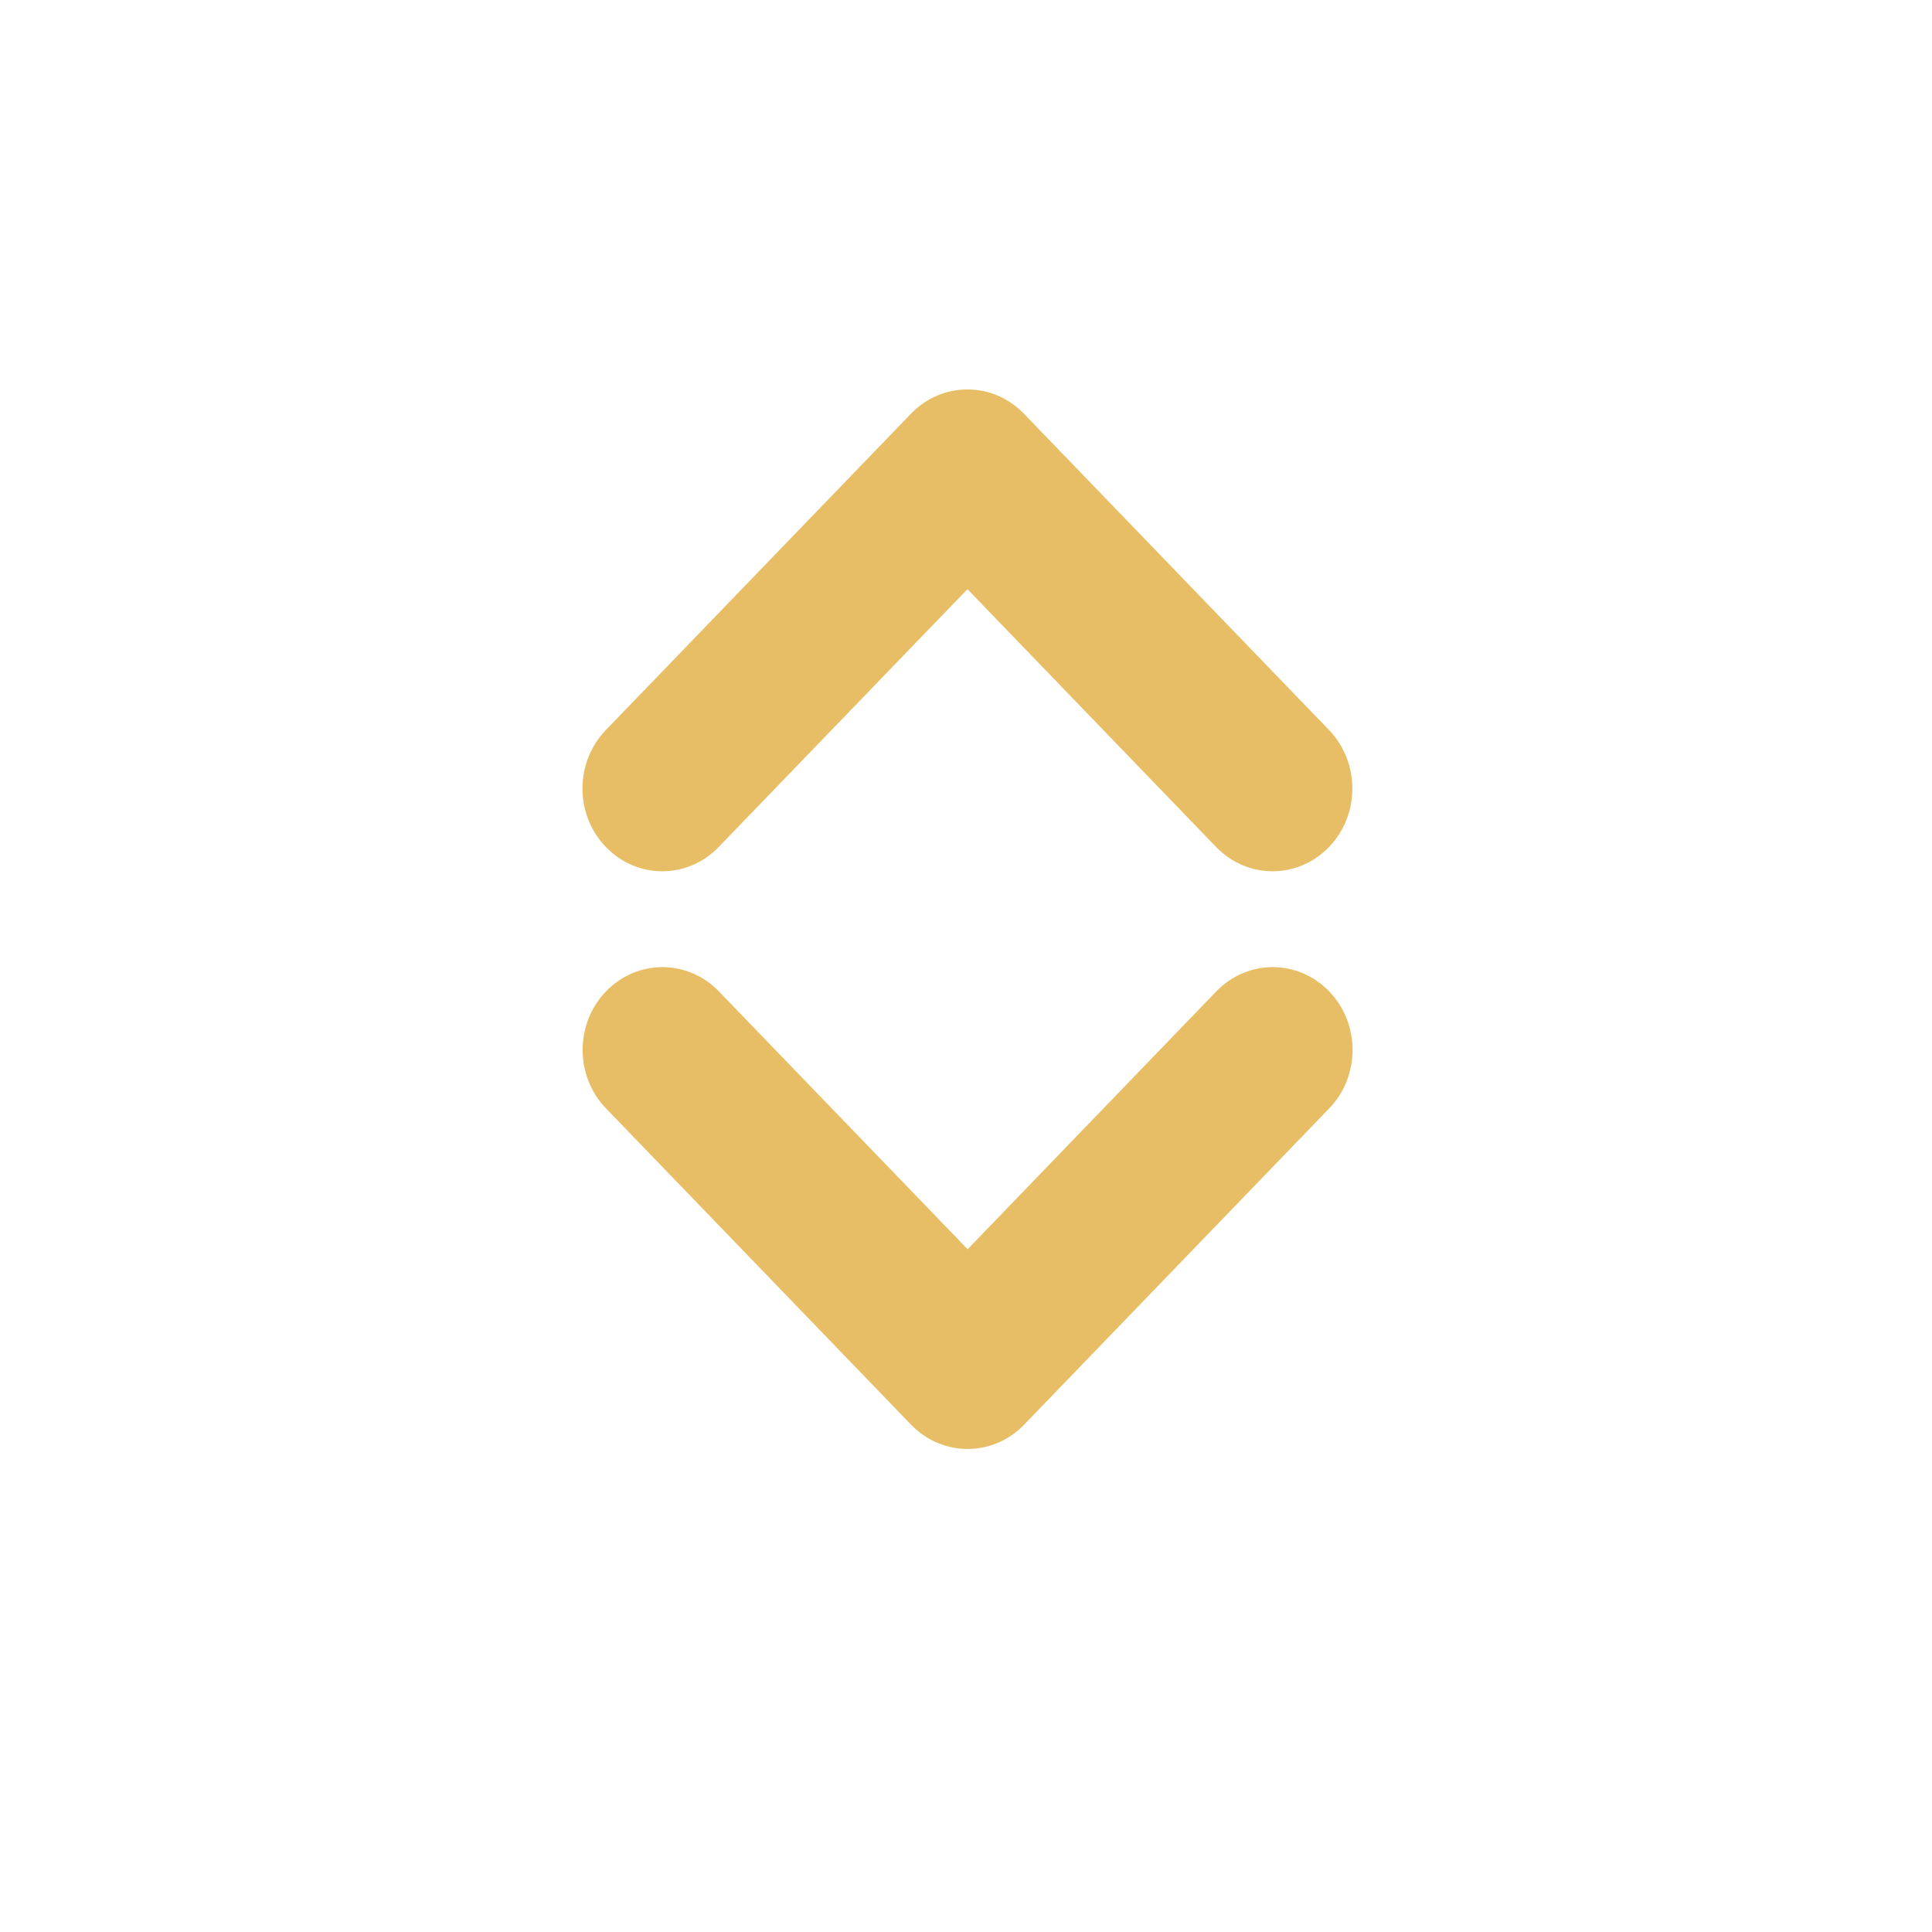
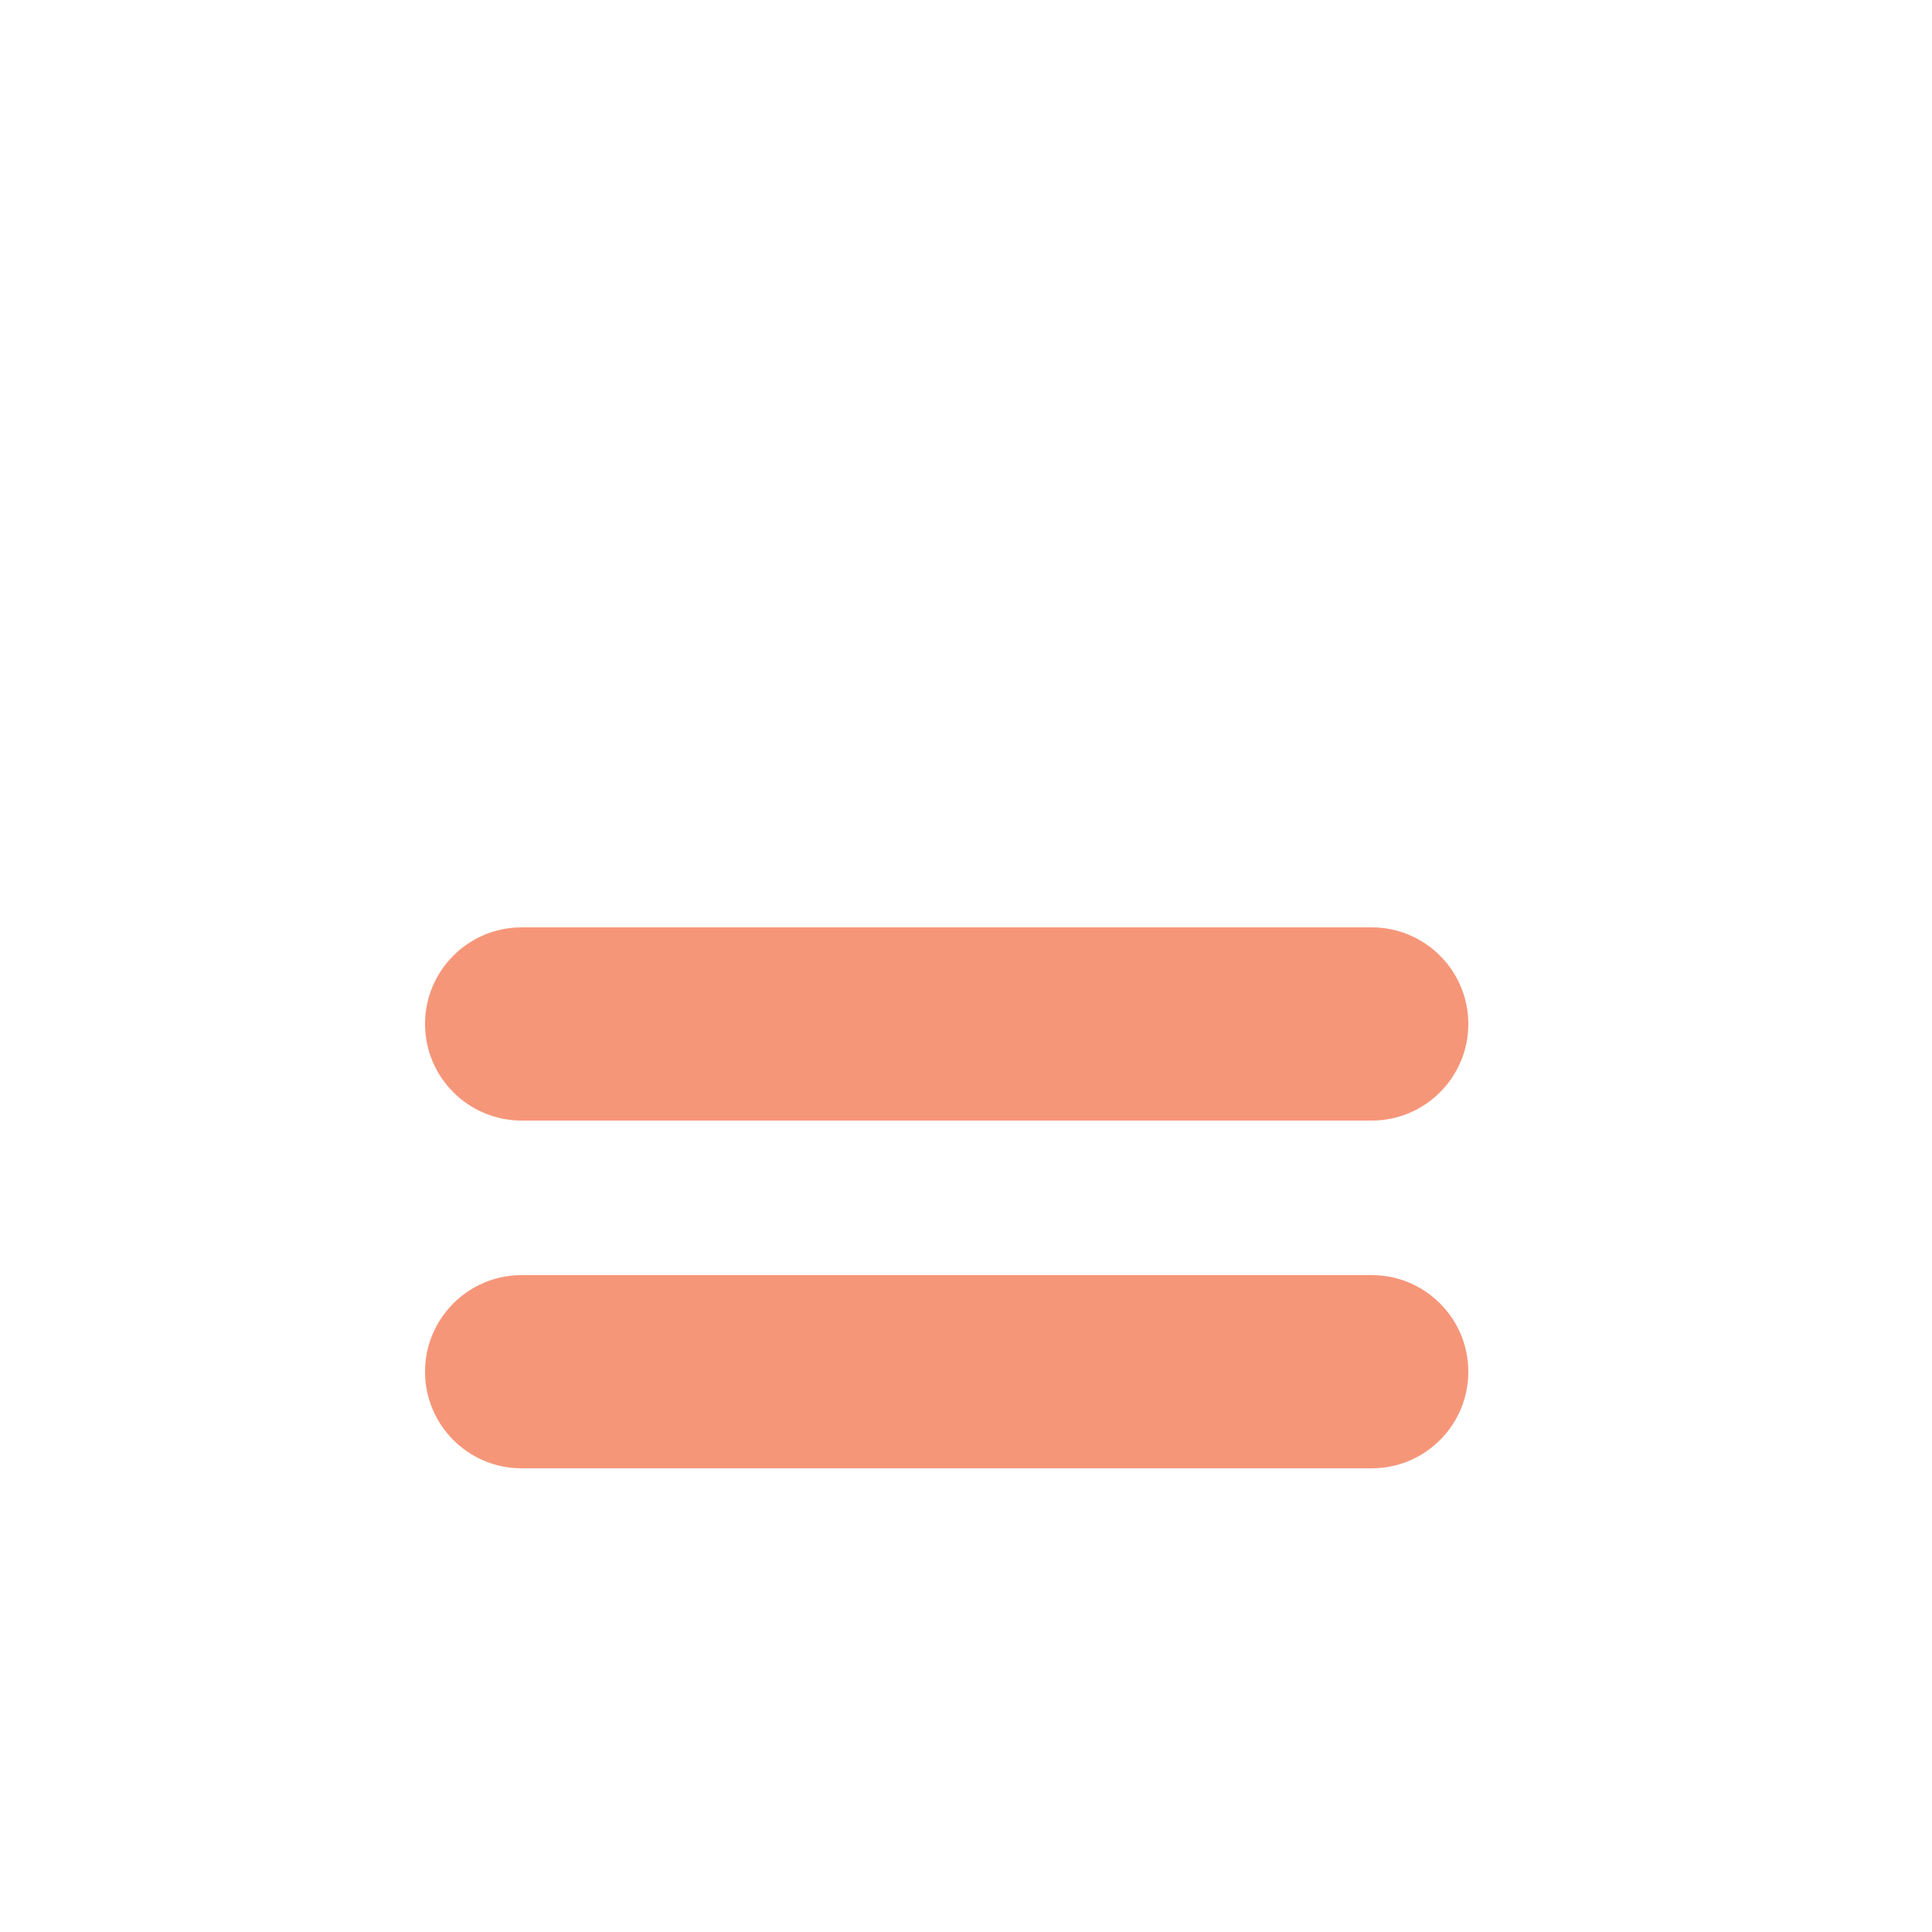
<svg xmlns="http://www.w3.org/2000/svg" preserveAspectRatio="xMidYMid" width="20" height="20" viewBox="0 0 20 20">
  <defs>
    <style>
      .cls-1 {
-         fill: #e7be66;
+         fill: #f69679;
        fill-rule: evenodd;
      }
    </style>
  </defs>
-   <path d="M12.589,8.768 L10.015,6.099 L7.440,8.768 C7.117,9.103 6.594,9.103 6.272,8.768 C5.949,8.434 5.949,7.892 6.272,7.557 L9.431,4.282 C9.753,3.948 10.276,3.948 10.599,4.282 L13.758,7.557 C14.080,7.892 14.080,8.434 13.758,8.768 C13.435,9.103 12.912,9.103 12.589,8.768 ZM7.442,10.263 L10.017,12.932 L12.591,10.263 C12.914,9.928 13.437,9.928 13.760,10.263 C14.082,10.597 14.082,11.140 13.760,11.474 L10.601,14.749 C10.278,15.083 9.755,15.083 9.432,14.749 L6.273,11.474 C5.951,11.140 5.951,10.597 6.273,10.263 C6.596,9.928 7.119,9.928 7.442,10.263 Z" class="cls-1" />
+   <path d="M14.200,11.600 L5.400,11.600 C4.848,11.600 4.400,11.152 4.400,10.600 C4.400,10.048 4.848,9.600 5.400,9.600 L14.200,9.600 C14.752,9.600 15.200,10.048 15.200,10.600 C15.200,11.152 14.752,11.600 14.200,11.600 ZM5.400,13.200 L14.200,13.200 C14.752,13.200 15.200,13.648 15.200,14.200 C15.200,14.752 14.752,15.200 14.200,15.200 L5.400,15.200 C4.848,15.200 4.400,14.752 4.400,14.200 C4.400,13.648 4.848,13.200 5.400,13.200 Z" class="cls-1" />
</svg>
